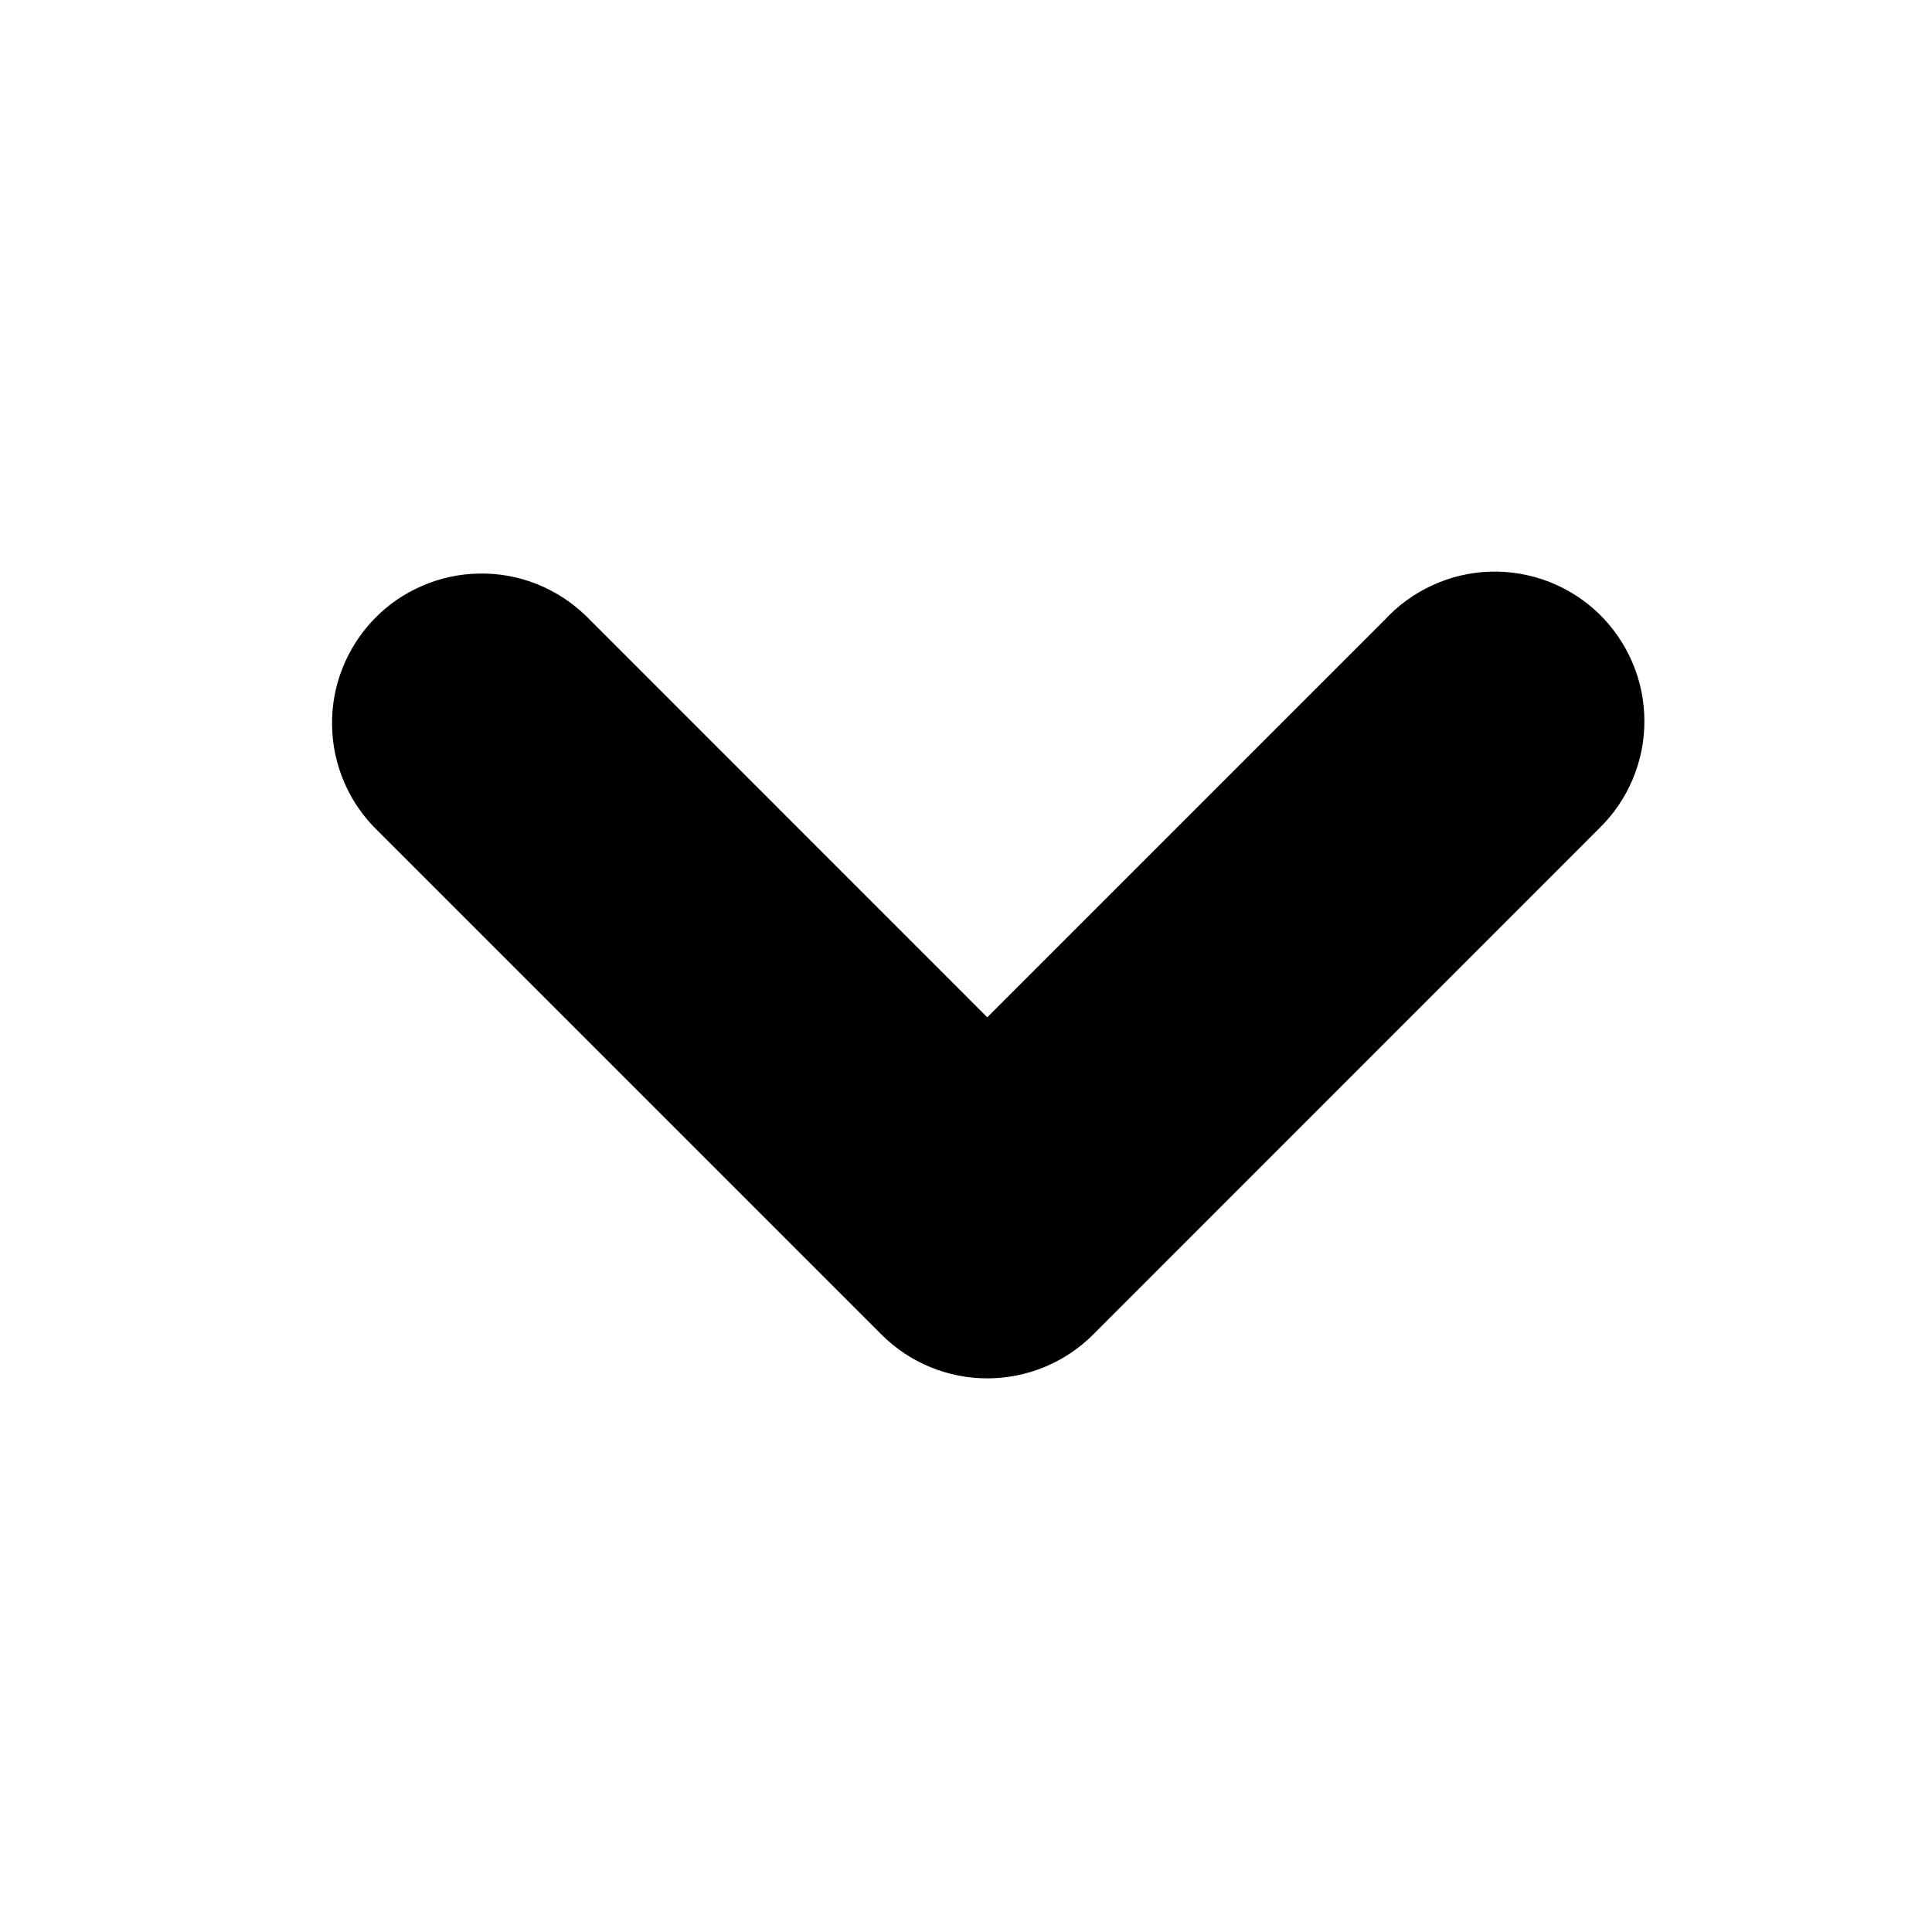
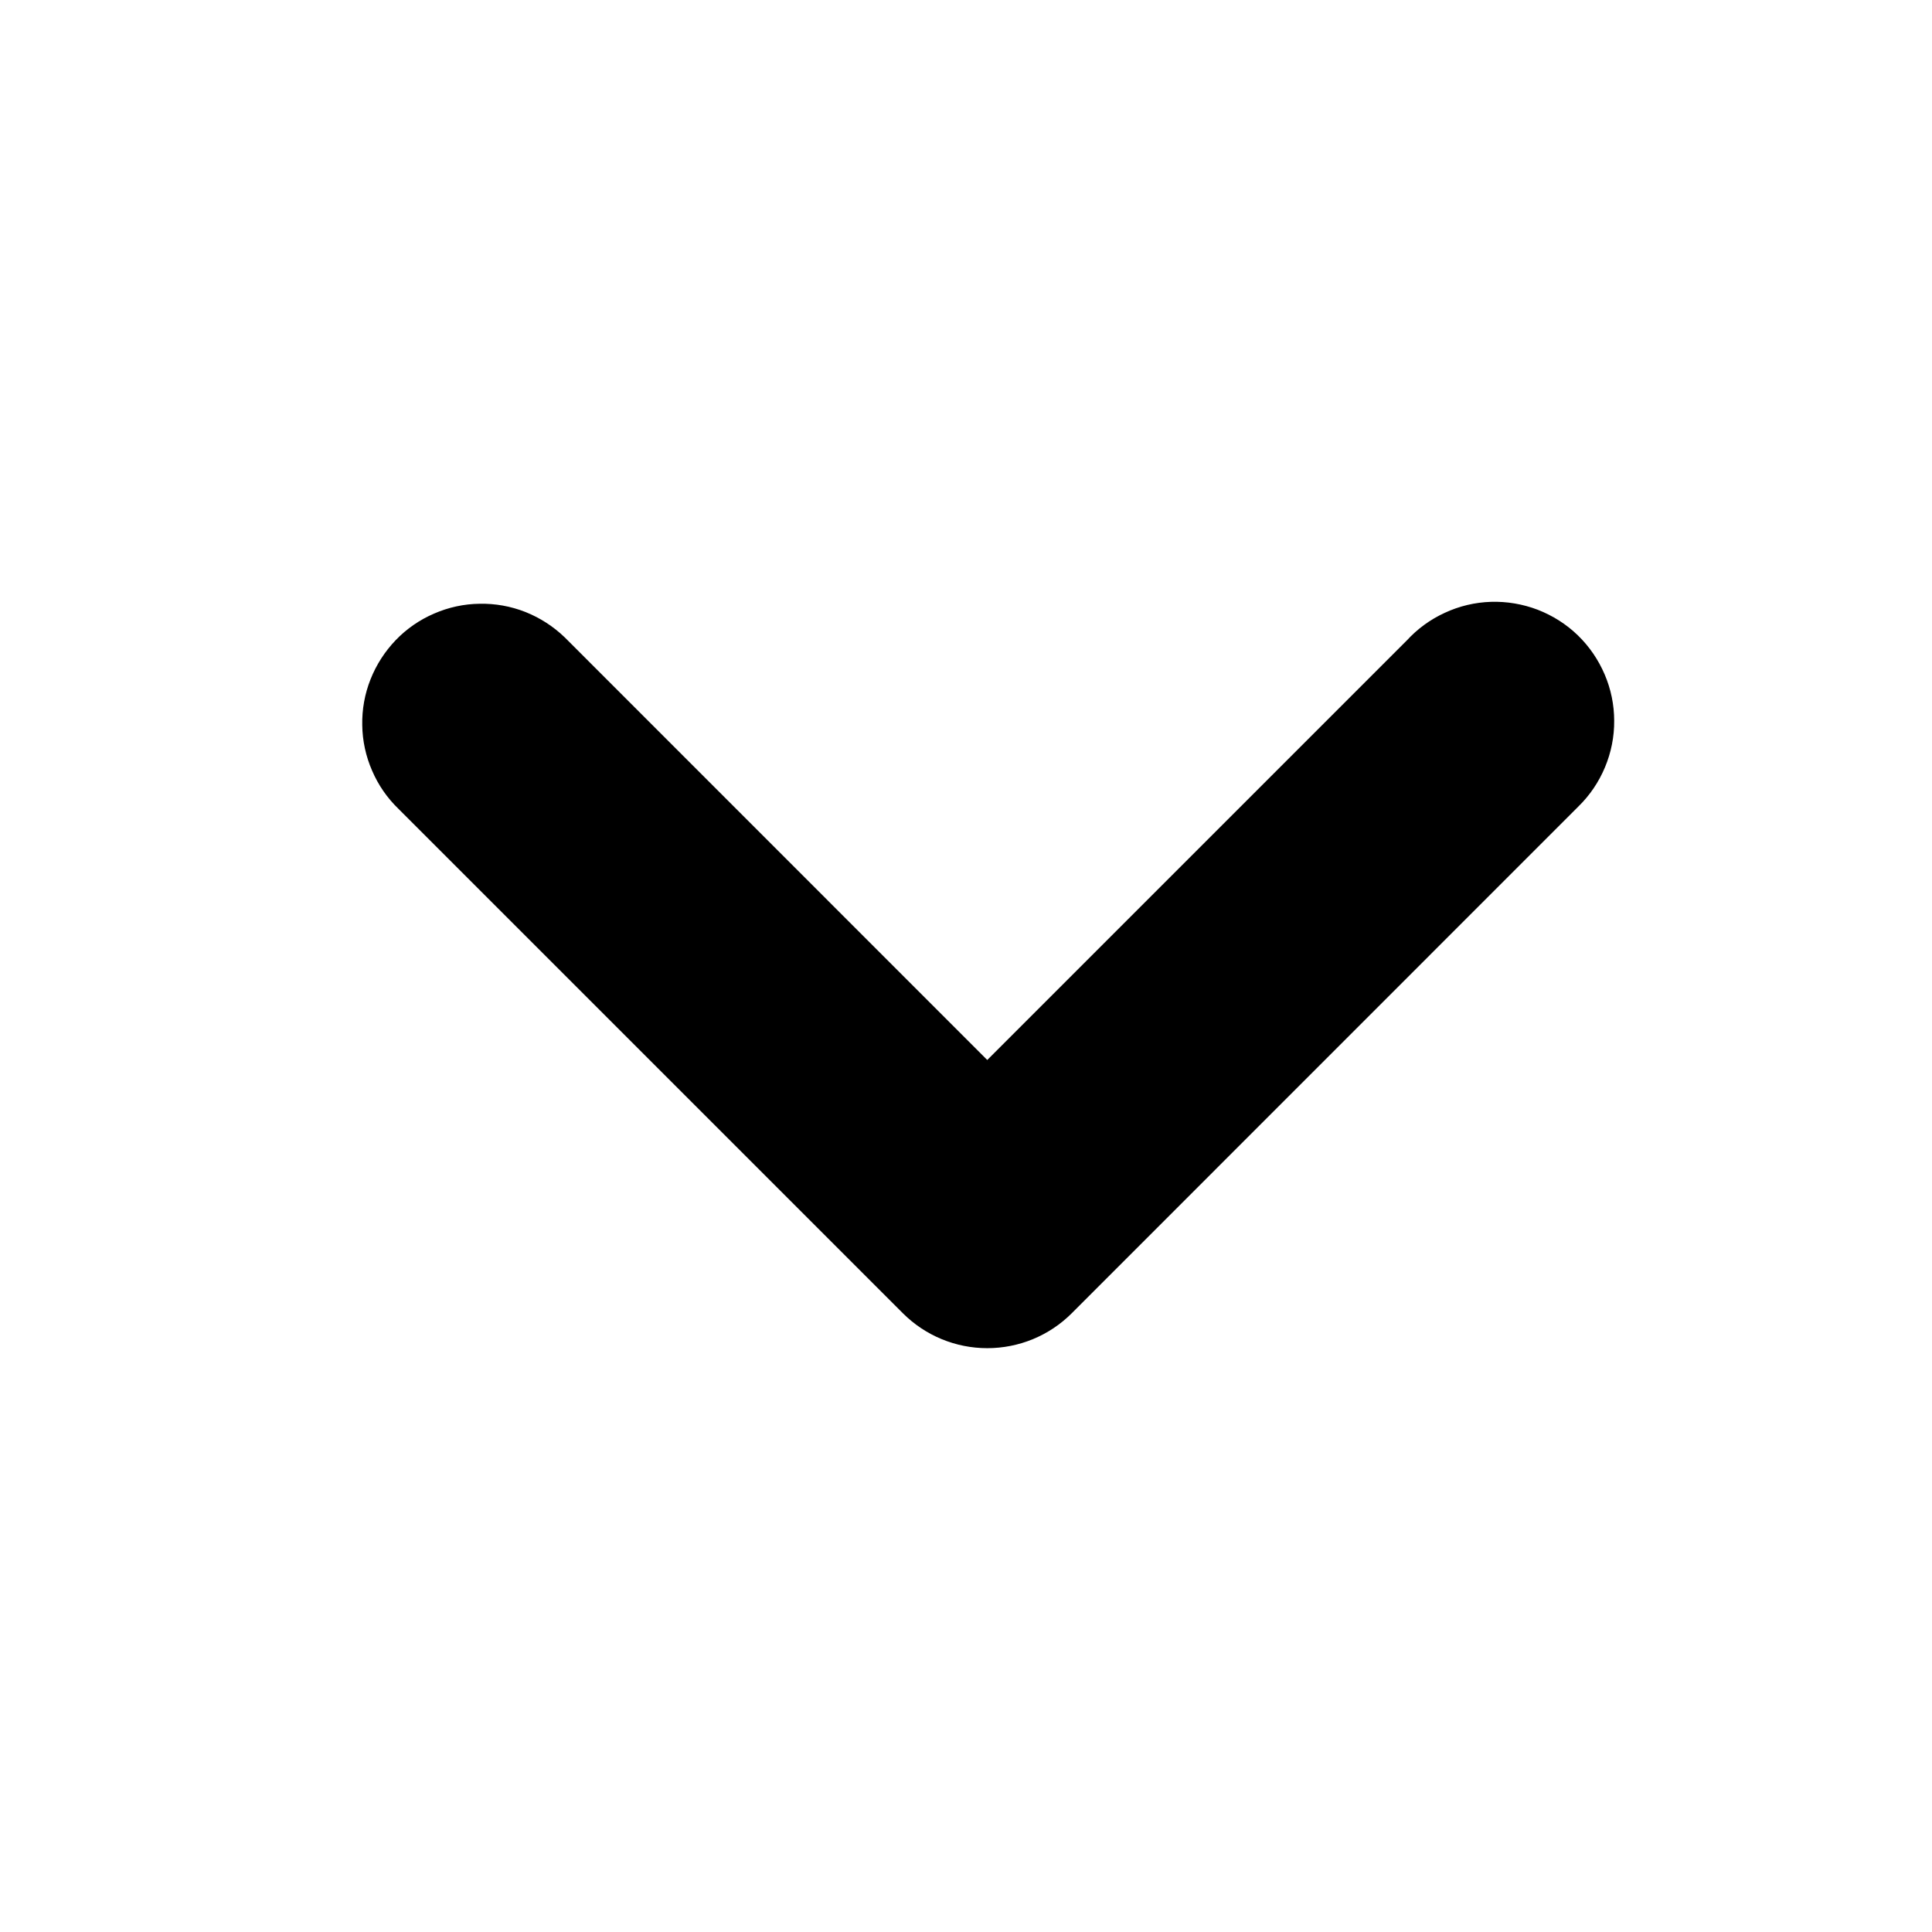
<svg xmlns="http://www.w3.org/2000/svg" width="16" height="16" viewBox="0 0 16 16" fill="none">
-   <path d="M8.176 9.132L11.833 5.475C11.899 5.402 11.98 5.343 12.07 5.302C12.16 5.26 12.257 5.237 12.356 5.234C12.454 5.231 12.553 5.248 12.645 5.283C12.737 5.319 12.822 5.372 12.893 5.441C12.964 5.51 13.02 5.592 13.059 5.683C13.098 5.774 13.118 5.871 13.118 5.97C13.119 6.069 13.099 6.167 13.061 6.258C13.023 6.349 12.967 6.432 12.896 6.501L12.878 6.519L8.699 10.699C8.56 10.838 8.372 10.915 8.176 10.915C7.981 10.915 7.793 10.838 7.654 10.699L3.475 6.52C3.405 6.453 3.349 6.372 3.311 6.283C3.272 6.194 3.251 6.098 3.25 6.001C3.248 5.904 3.265 5.808 3.301 5.718C3.337 5.627 3.39 5.545 3.457 5.475C3.524 5.405 3.605 5.349 3.694 5.311C3.783 5.272 3.879 5.251 3.976 5.25C4.073 5.248 4.169 5.265 4.26 5.301C4.35 5.337 4.432 5.39 4.502 5.457L4.52 5.475L8.176 9.132Z" fill="#000" stroke="#000" strokeWidth="0.5" />
+   <path d="M8.176 9.132L11.833 5.475C11.899 5.402 11.98 5.343 12.07 5.302C12.16 5.26 12.257 5.237 12.356 5.234C12.454 5.231 12.553 5.248 12.645 5.283C12.737 5.319 12.822 5.372 12.893 5.441C12.964 5.51 13.02 5.592 13.059 5.683C13.098 5.774 13.118 5.871 13.118 5.97C13.119 6.069 13.099 6.167 13.061 6.258C13.023 6.349 12.967 6.432 12.896 6.501L12.878 6.519L8.699 10.699C8.56 10.838 8.372 10.915 8.176 10.915C7.981 10.915 7.793 10.838 7.654 10.699L3.475 6.52C3.405 6.453 3.349 6.372 3.311 6.283C3.272 6.194 3.251 6.098 3.25 6.001C3.248 5.904 3.265 5.808 3.301 5.718C3.337 5.627 3.39 5.545 3.457 5.475C3.524 5.405 3.605 5.349 3.694 5.311C3.783 5.272 3.879 5.251 3.976 5.25C4.073 5.248 4.169 5.265 4.26 5.301C4.35 5.337 4.432 5.39 4.502 5.457L4.52 5.475L8.176 9.132Z" fill="#000" stroke="#000" stroke-width="0.5" />
</svg>
